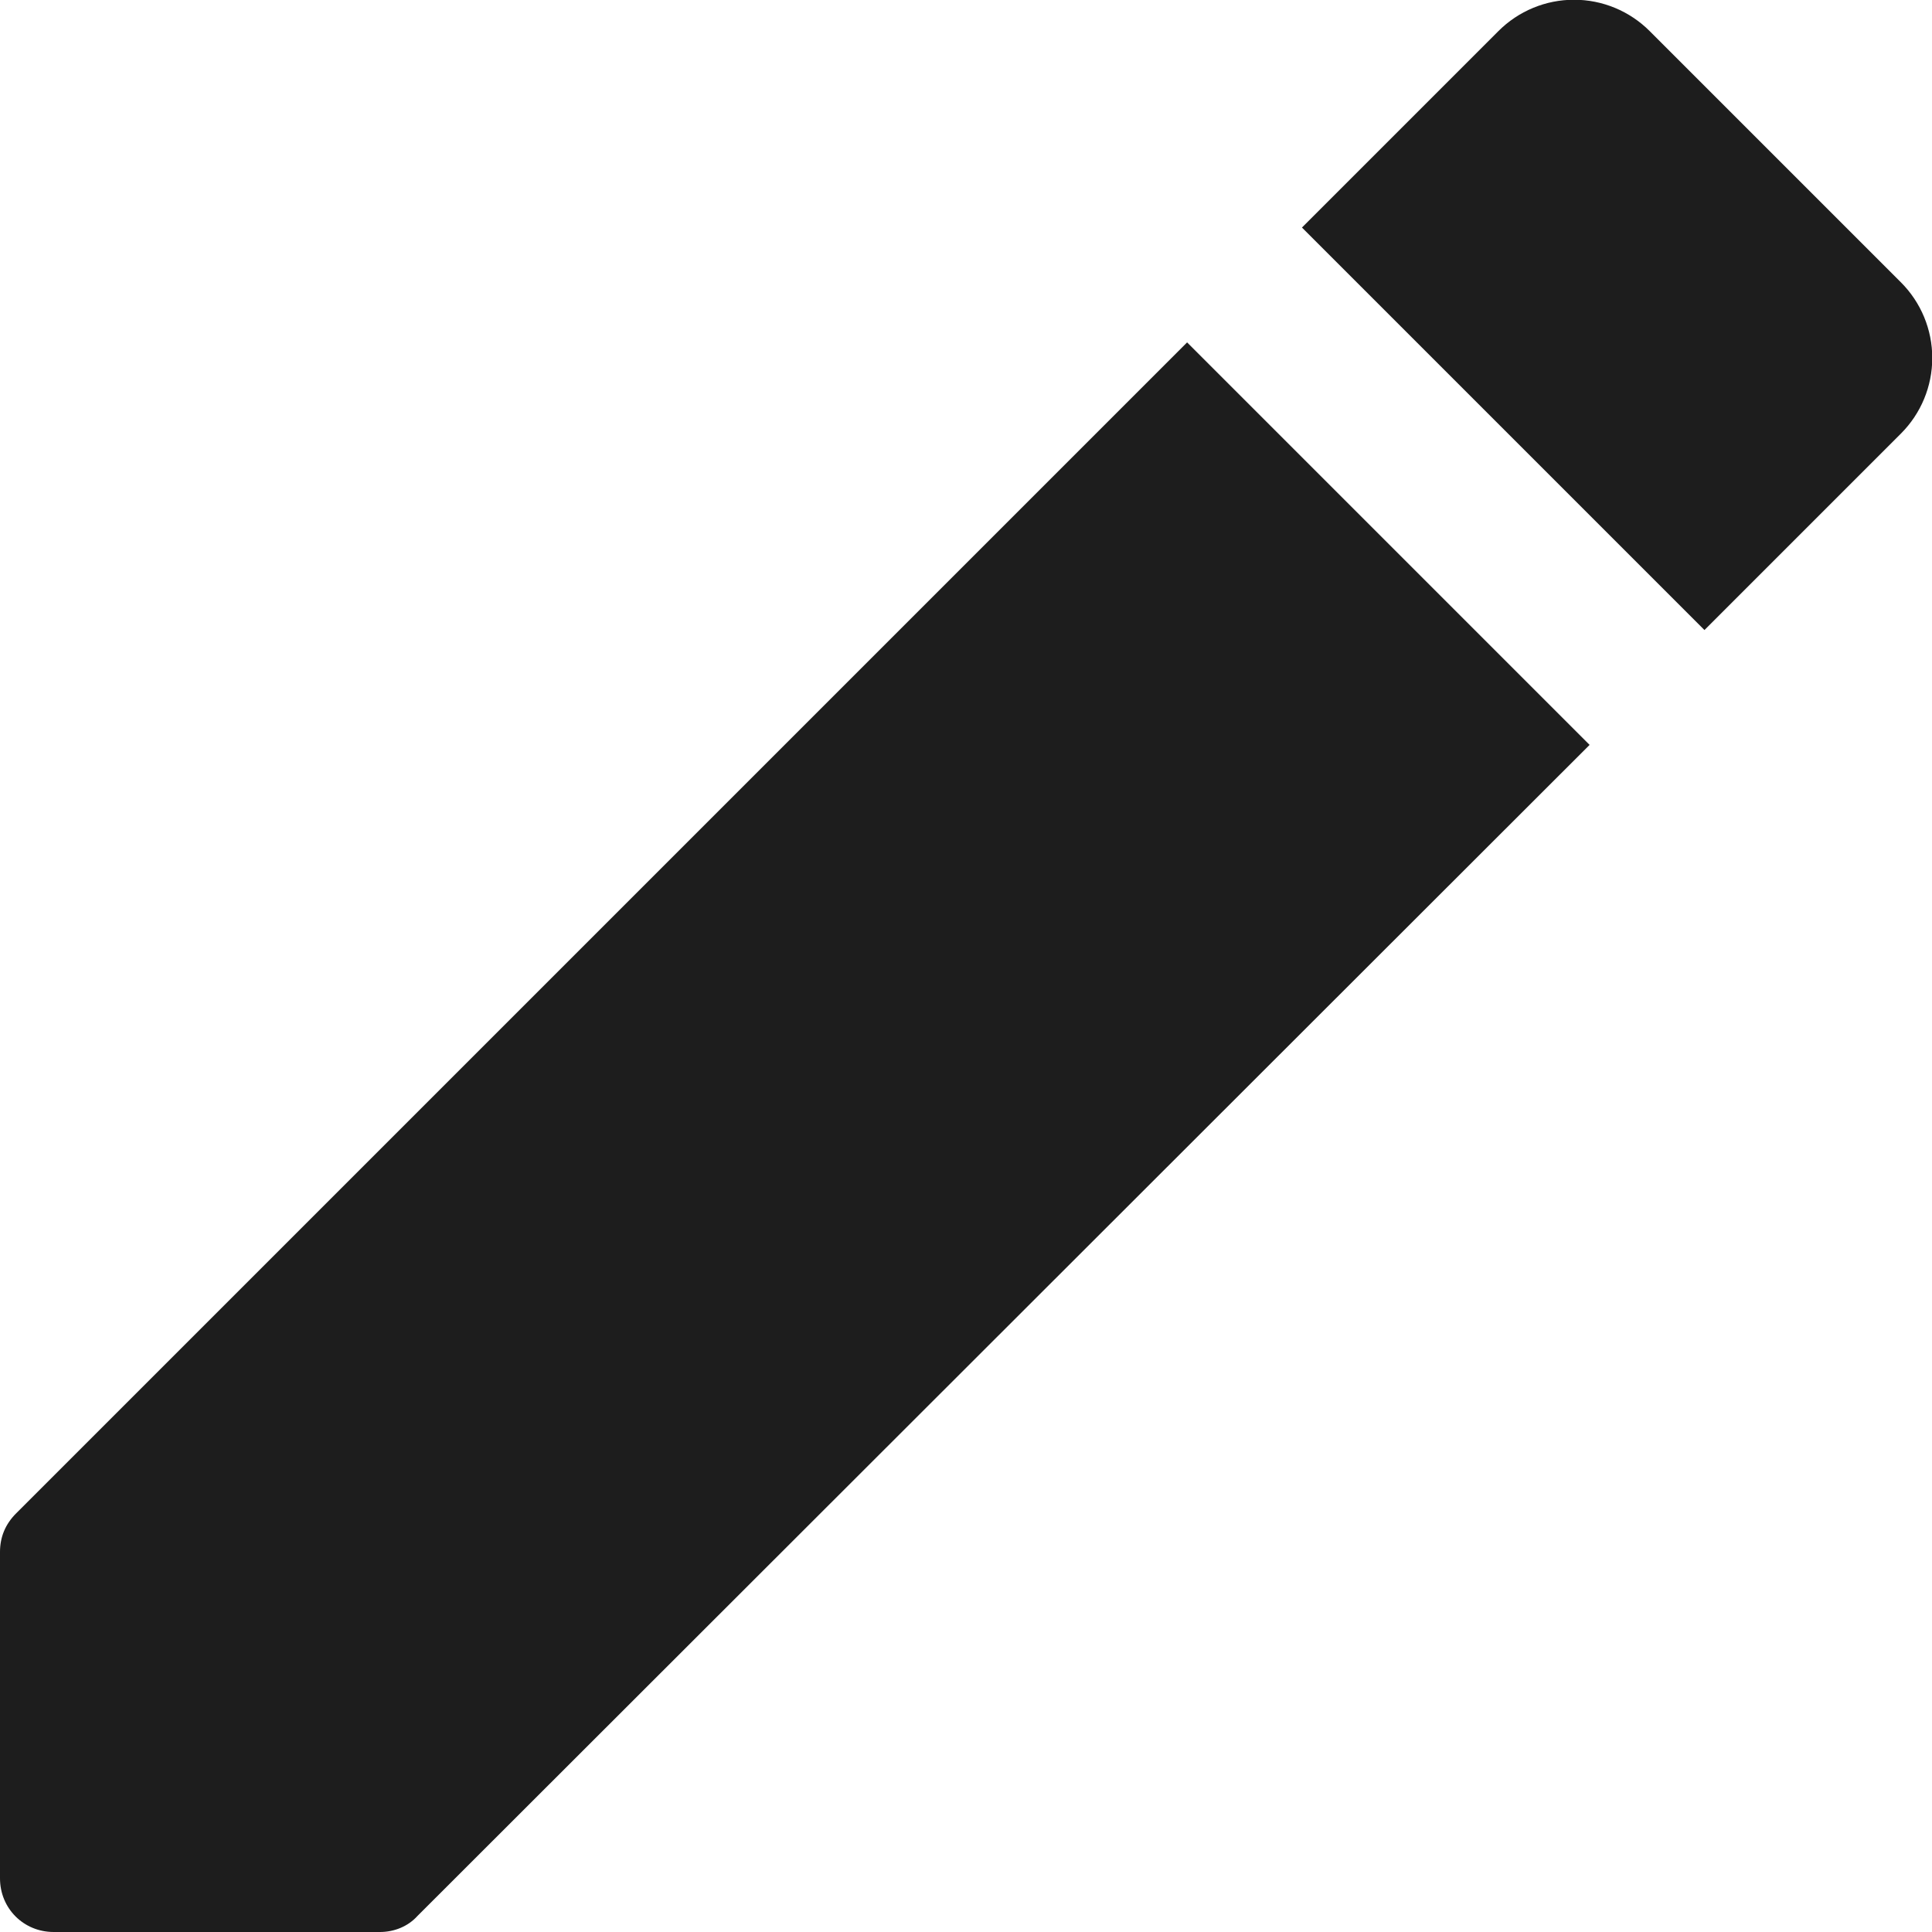
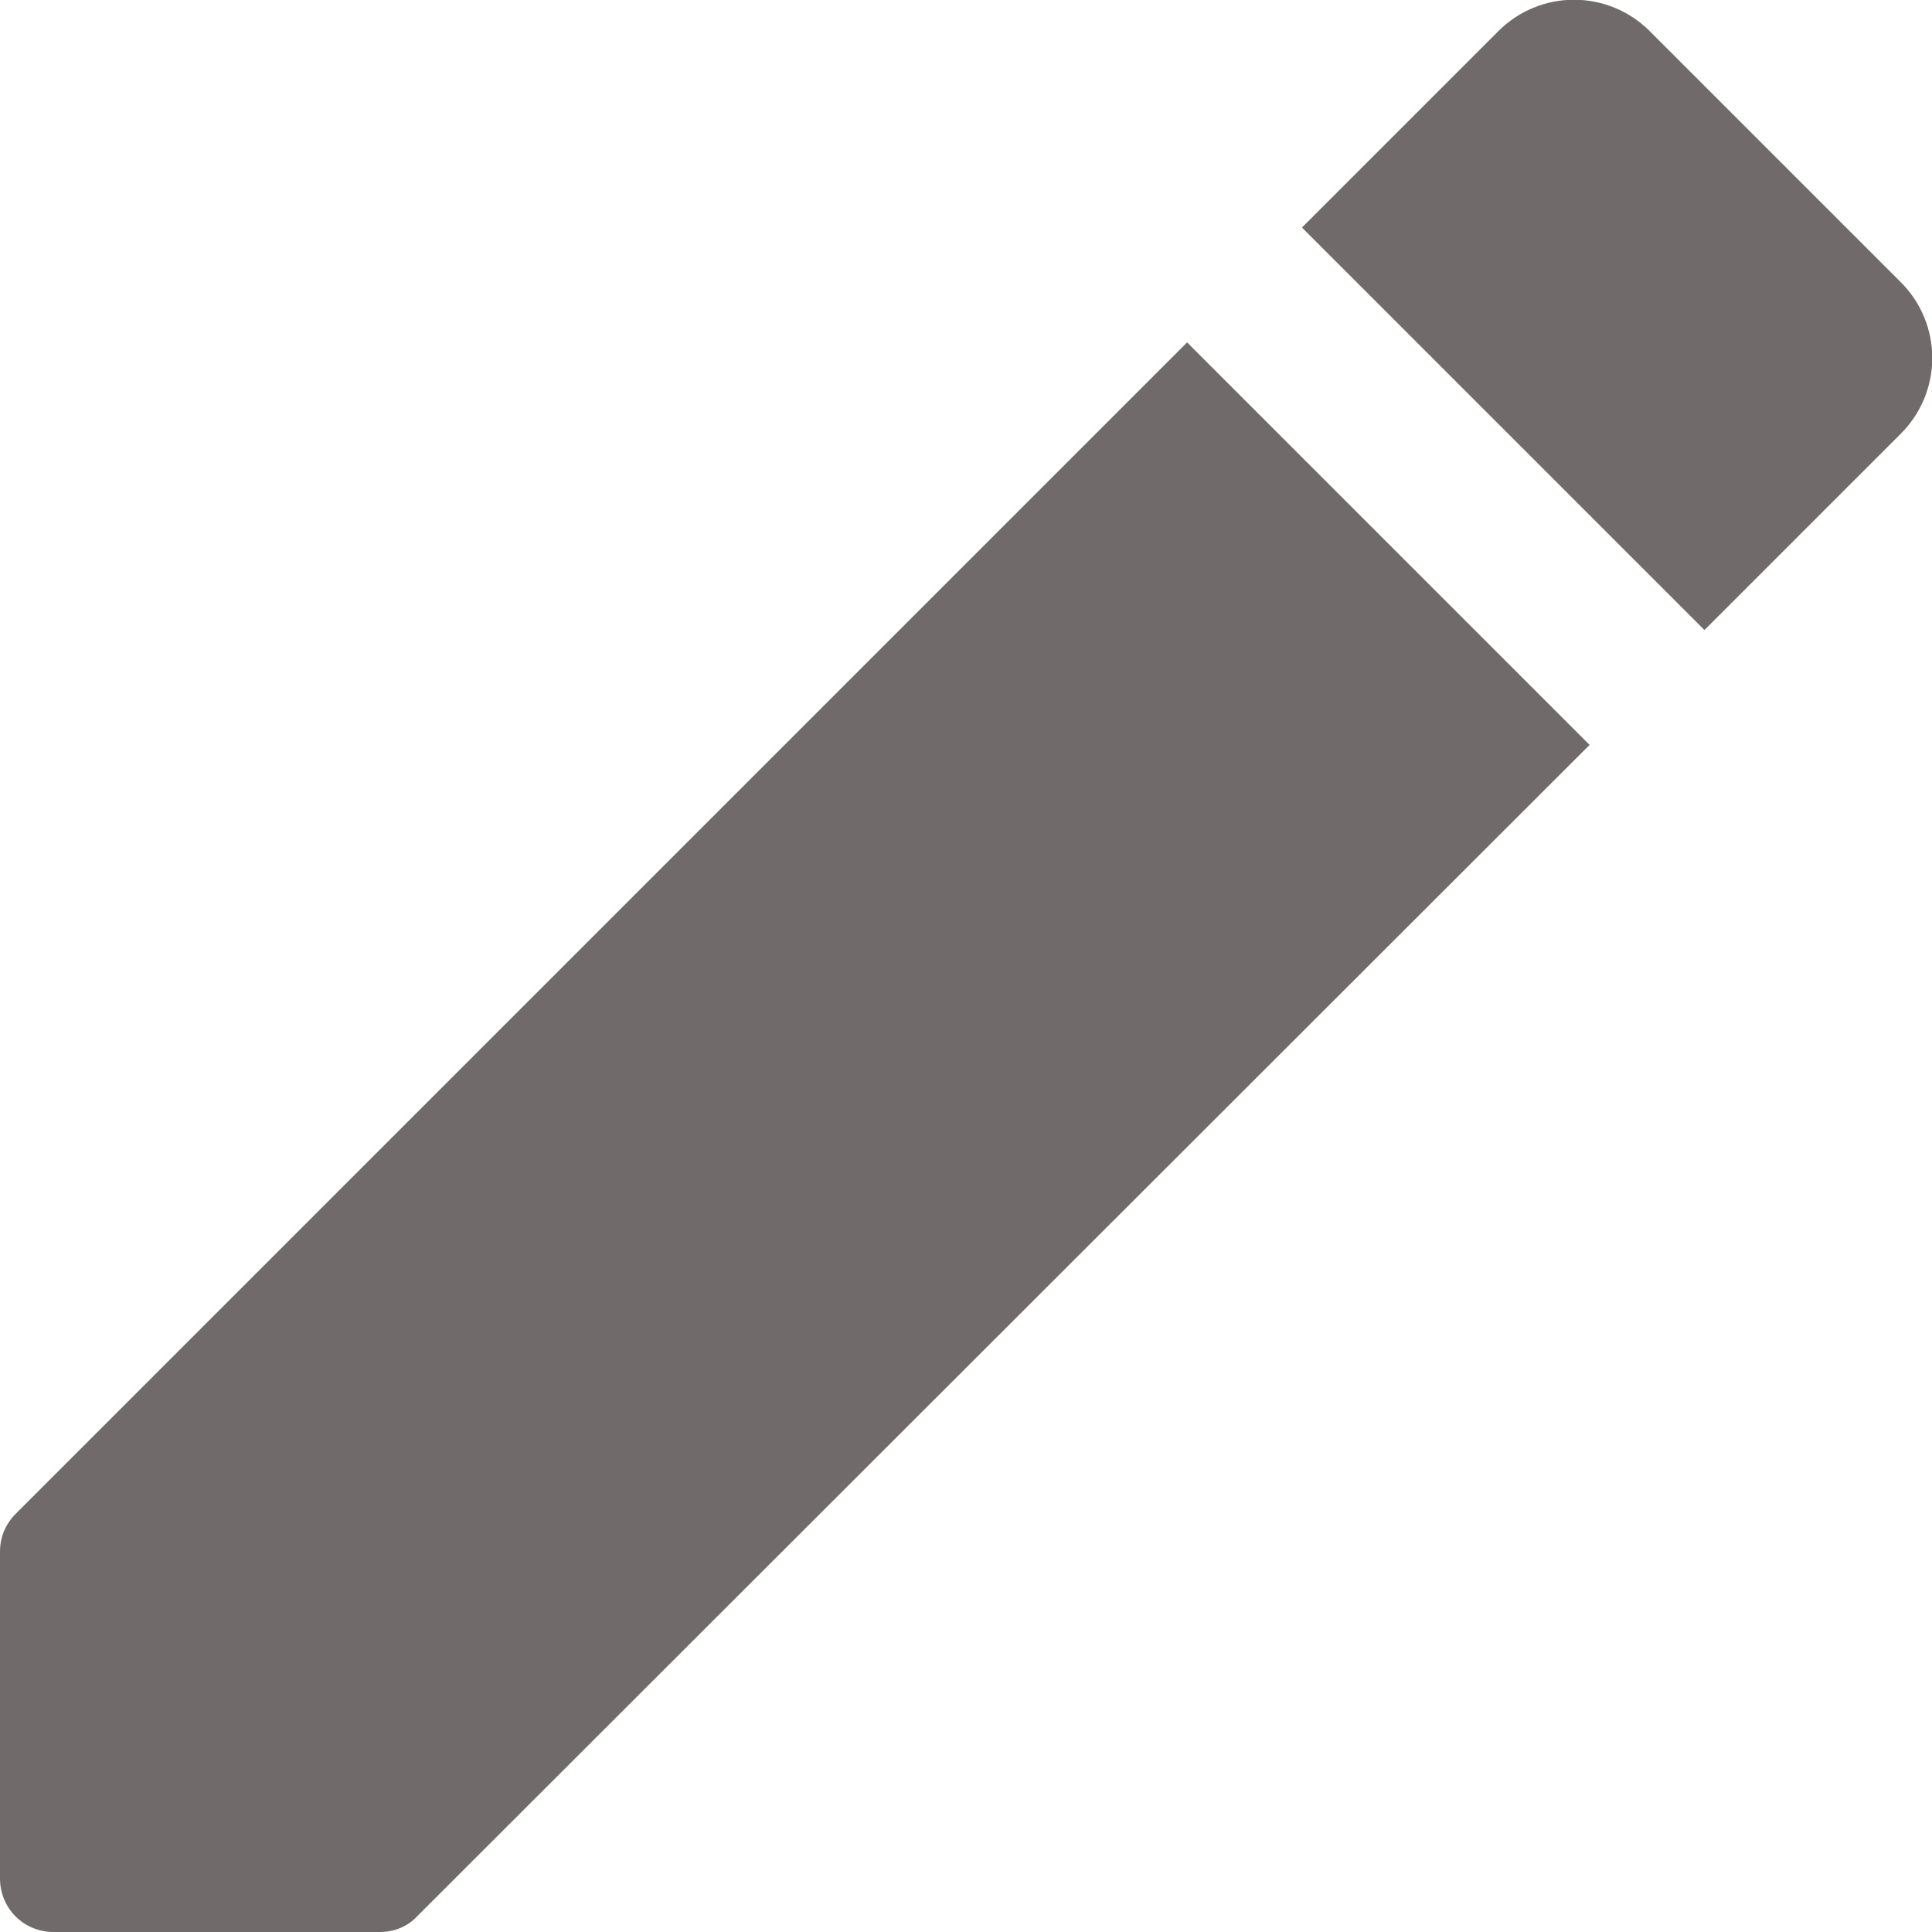
<svg xmlns="http://www.w3.org/2000/svg" width="18" height="18">
  <g fill="none" fill-rule="evenodd">
    <path d="M-3-3h24v24H-3z" />
-     <path d="M0 14.46v3.04c0 .28.22.5.5.5h3.04c.13 0 .26-.05.35-.15L14.81 6.94l-3.75-3.75L.15 14.1c-.1.1-.15.22-.15.36ZM17.71 4.04a.996.996 0 0 0 0-1.41L15.37.29a.996.996 0 0 0-1.41 0l-1.83 1.83 3.75 3.75 1.83-1.83Z" fill="#1D1D1D" />
+     <path d="M0 14.46v3.04c0 .28.22.5.5.5h3.04c.13 0 .26-.05.35-.15L14.81 6.94l-3.75-3.75L.15 14.1c-.1.1-.15.22-.15.36ZM17.71 4.04a.996.996 0 0 0 0-1.41L15.37.29a.996.996 0 0 0-1.41 0l-1.83 1.83 3.75 3.75 1.83-1.83Z" fill="rgb(112, 106, 106)" />
  </g>
</svg>
